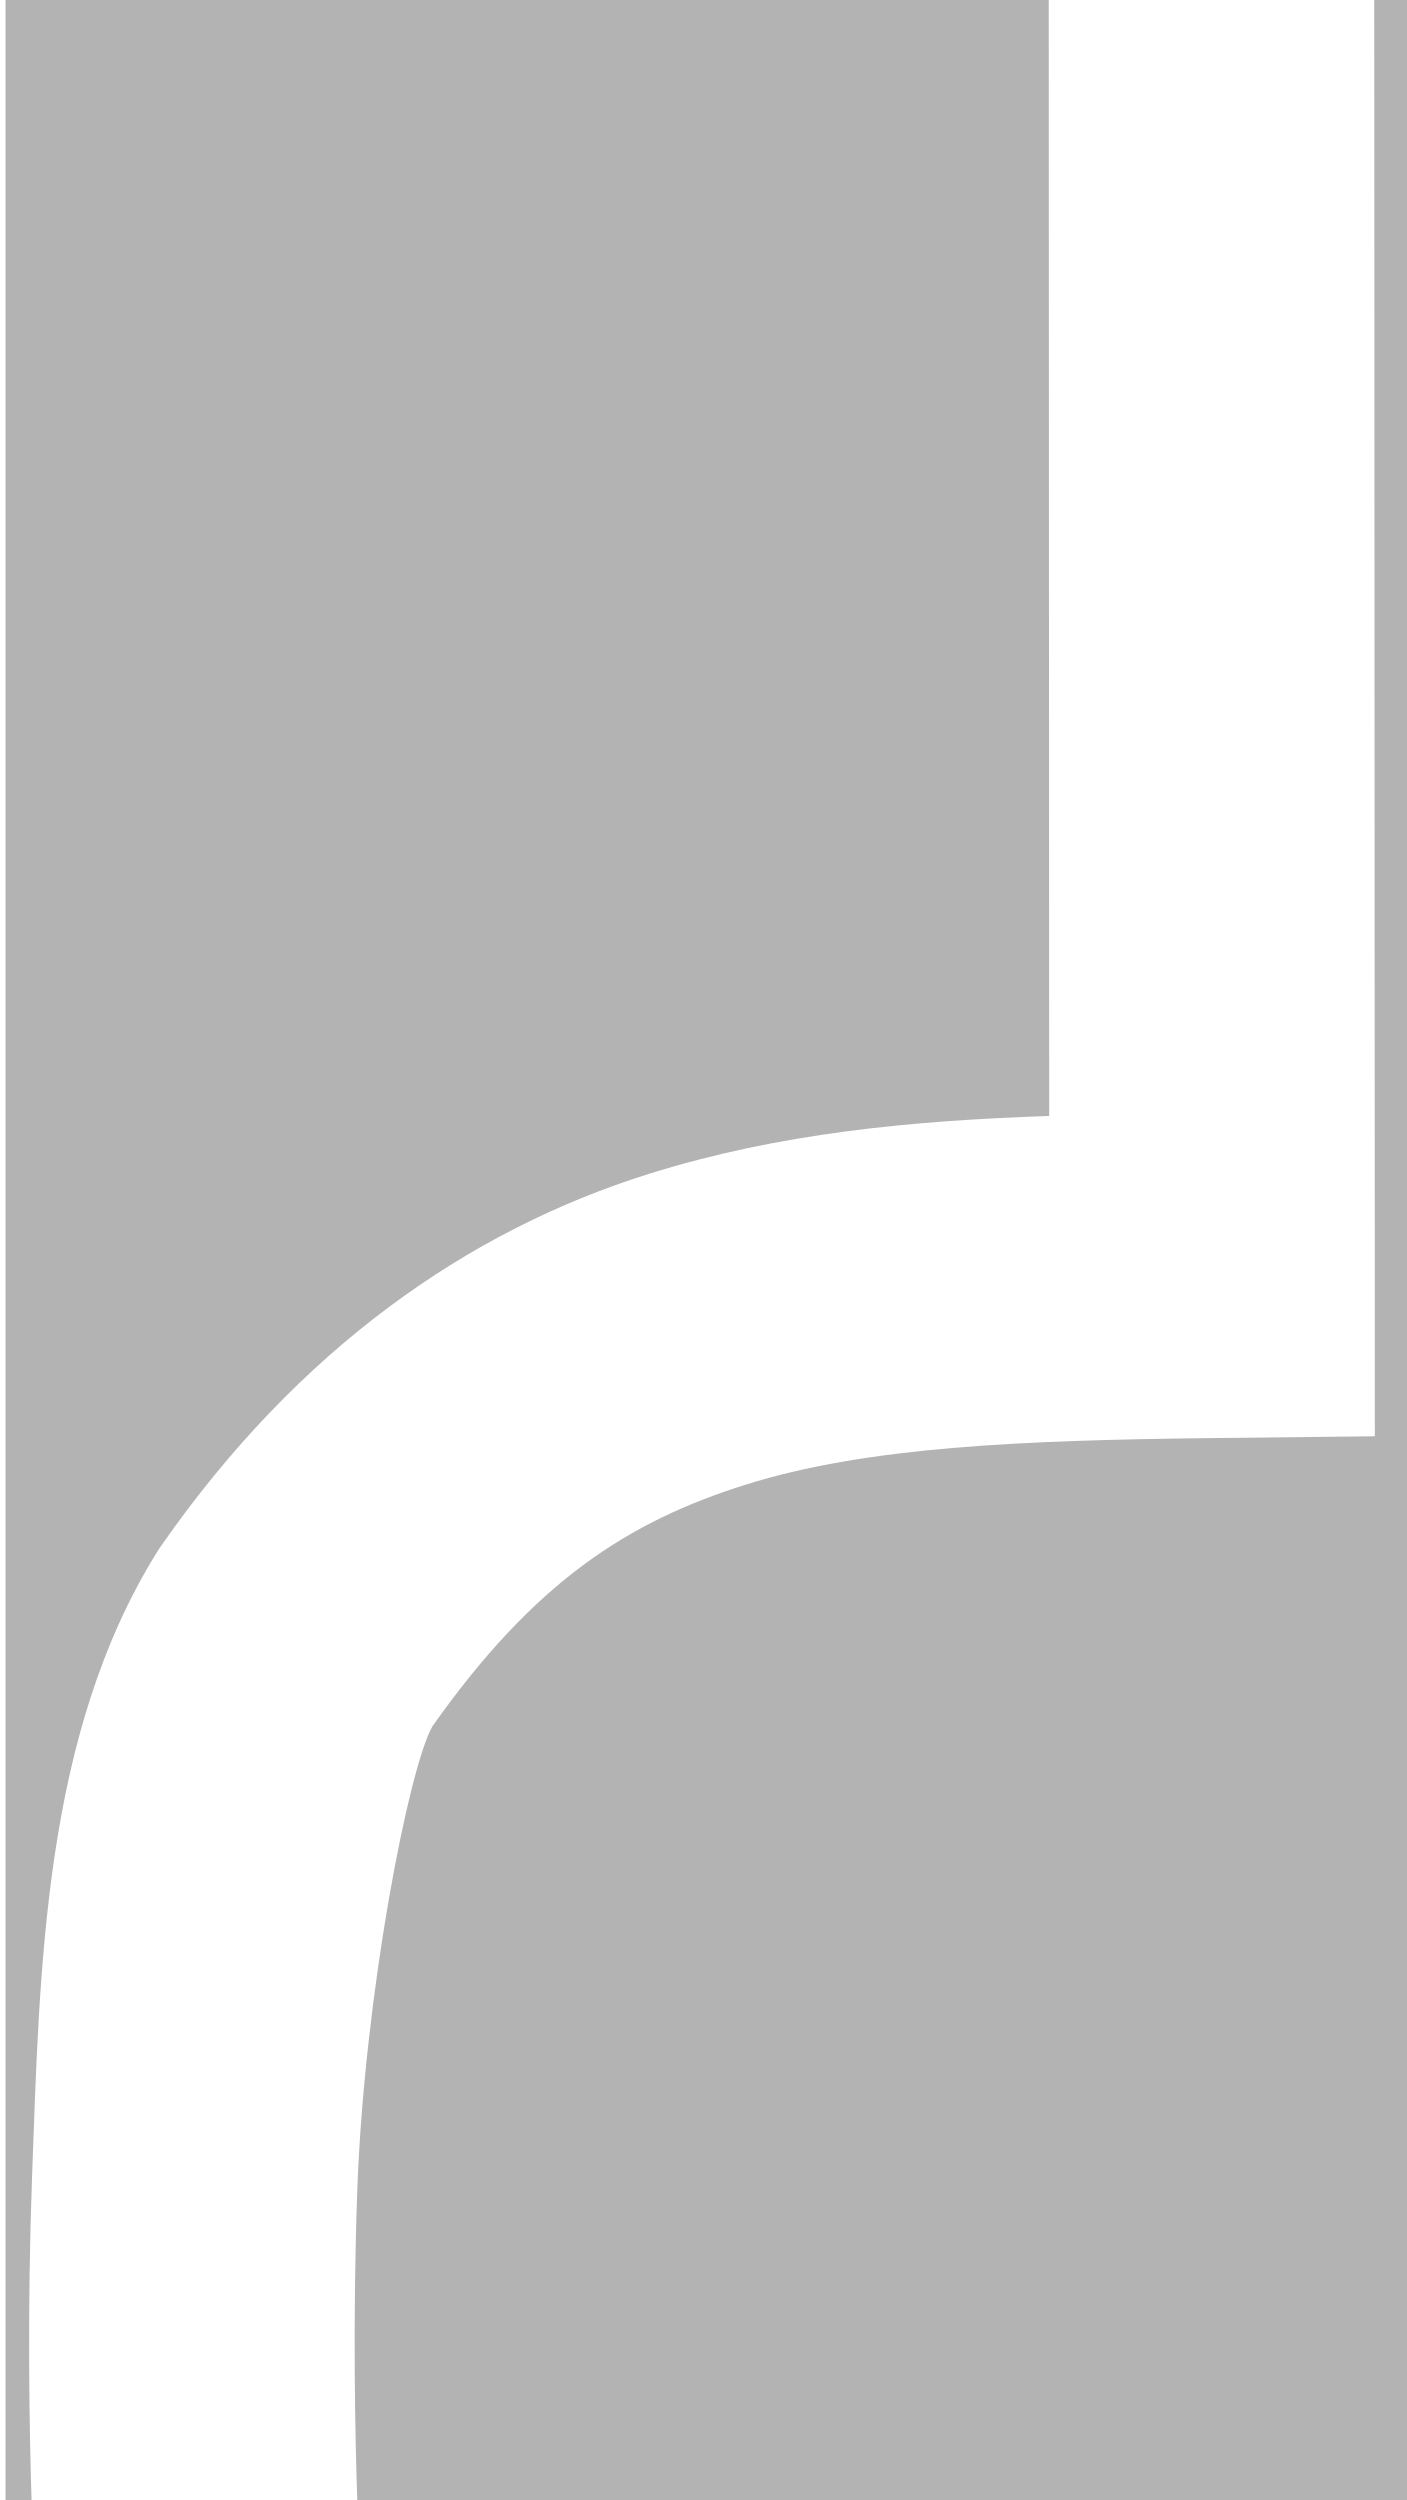
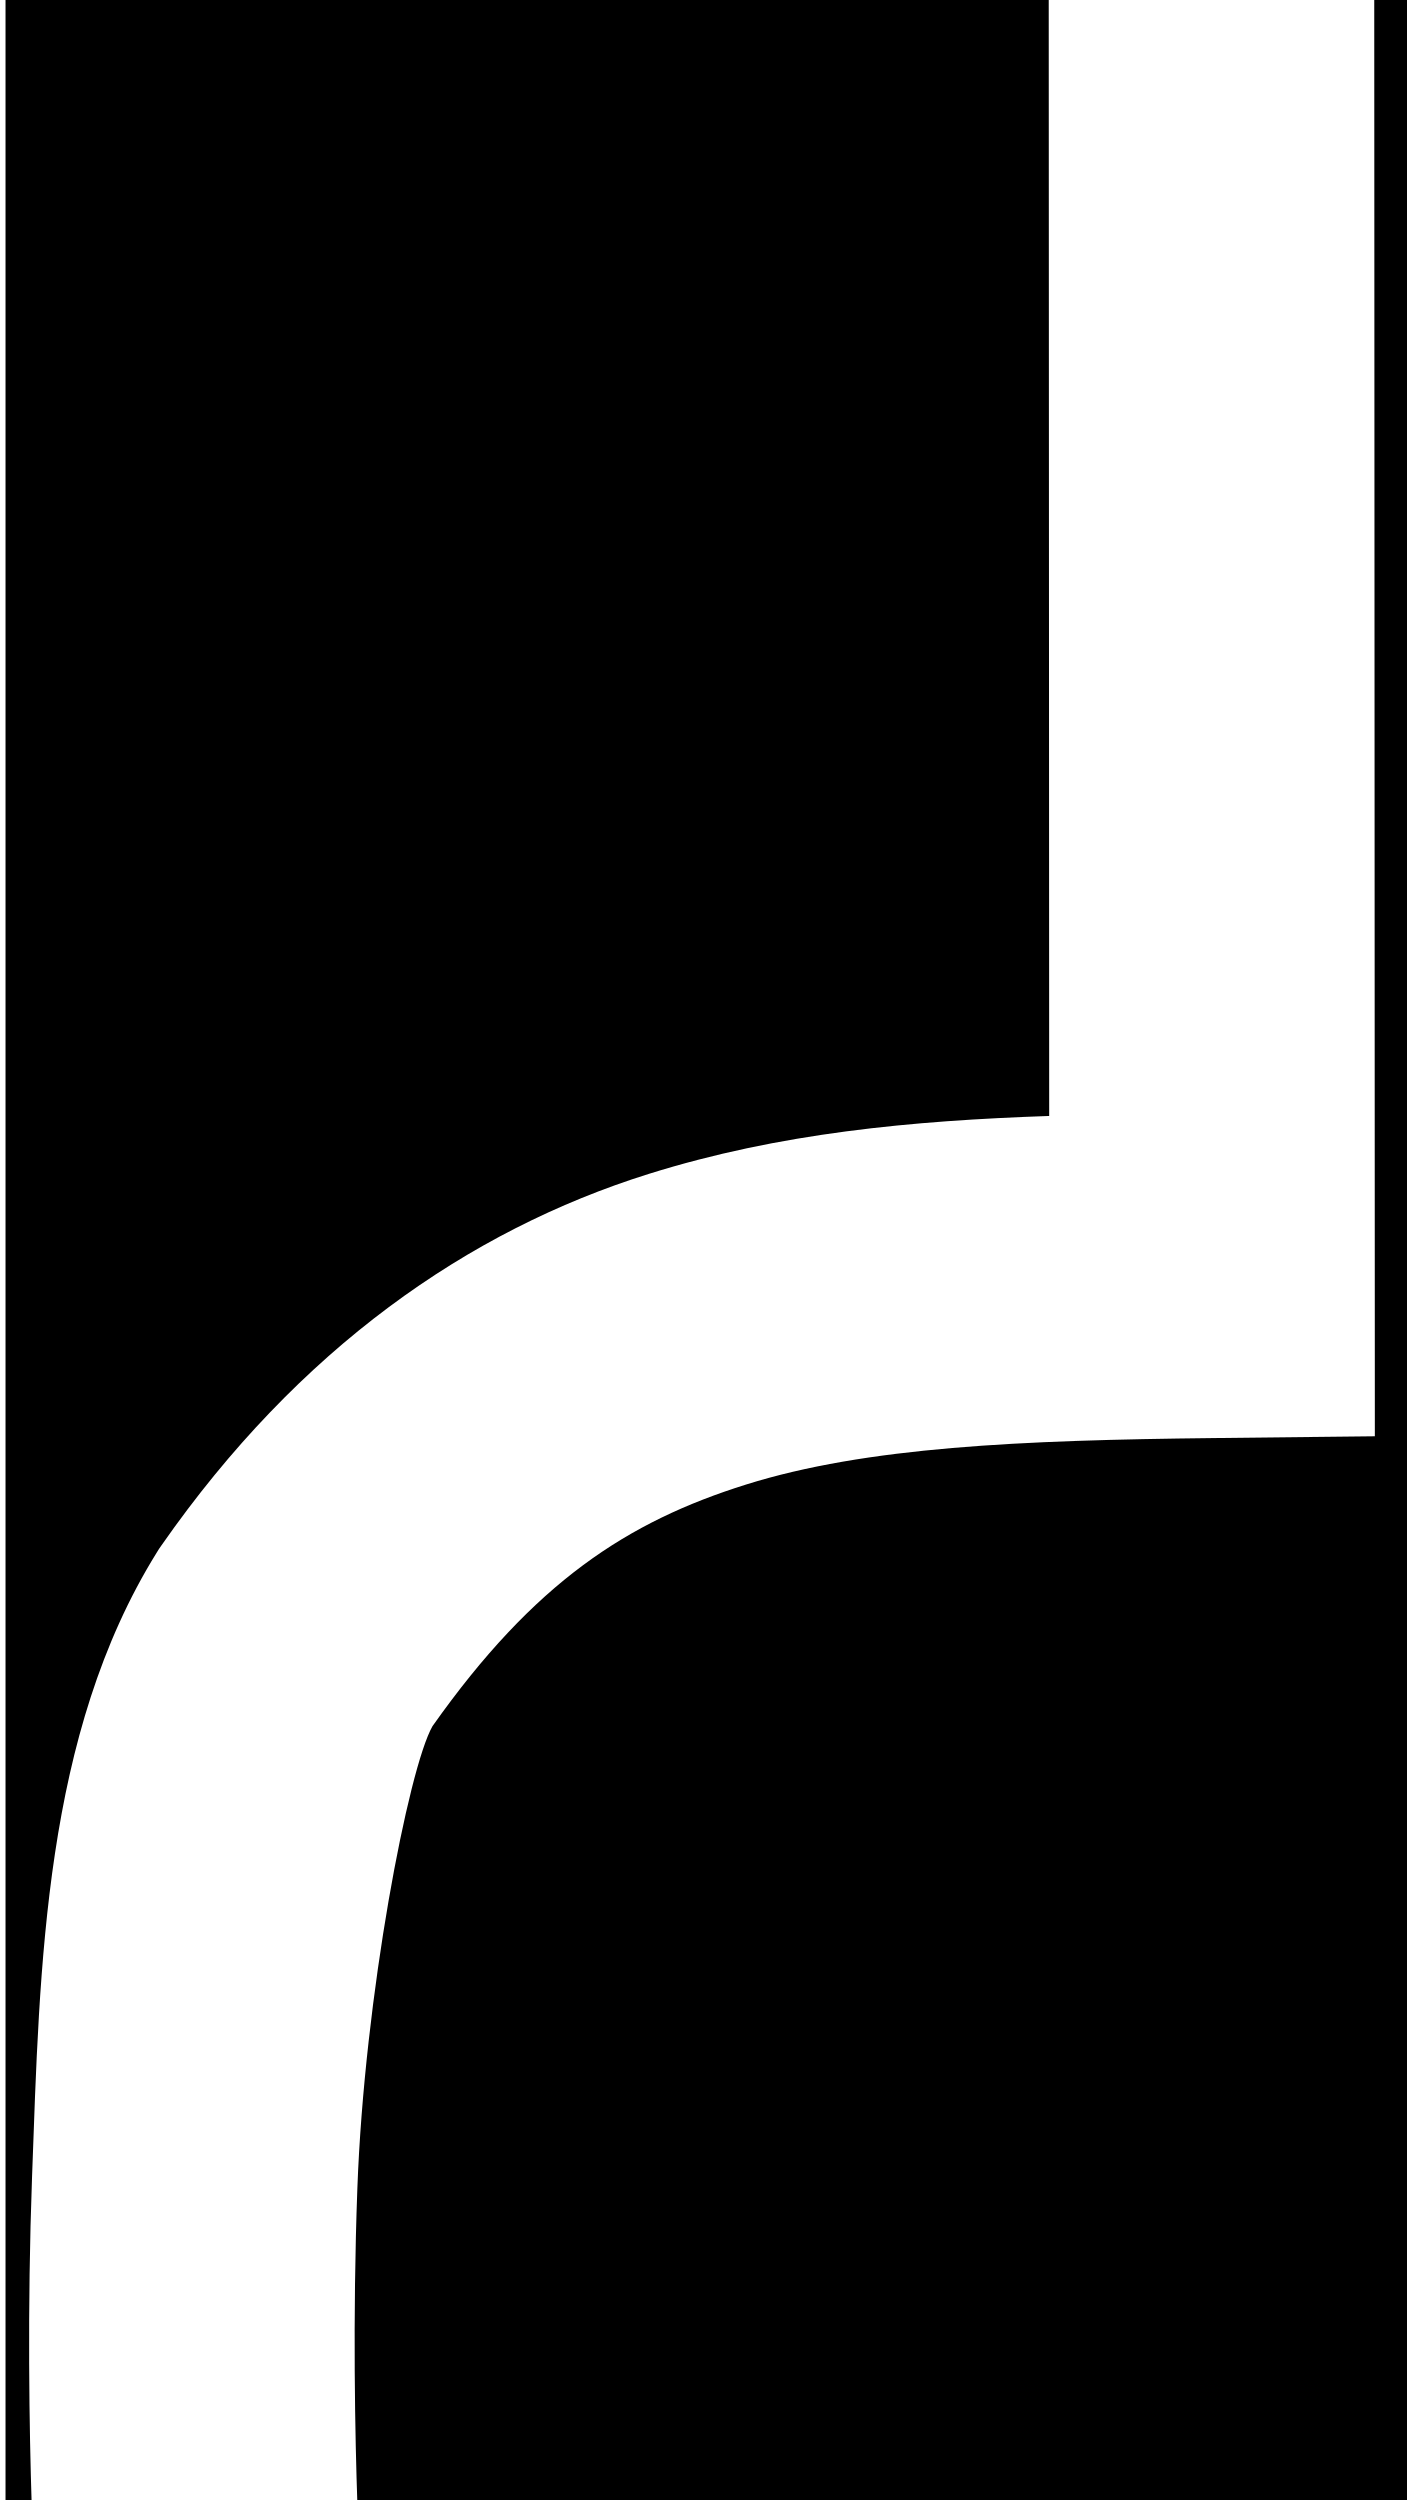
<svg xmlns="http://www.w3.org/2000/svg" width="1080" height="1920" viewBox="0 0 285.75 508" version="1.1" id="svg16">
  <defs id="defs10">
    </defs>
  <g id="layer4" style="display:none">
    <path style="fill:#999999;stroke-width:1" d="M 0,0 V 1920 H 1080 V 0 H 666 V 527.238 A 450,450 0 0 1 994,959.854 450,450 0 0 1 544,1409.853 450,450 0 0 1 94,959.854 450,450 0 0 1 416,529.551 V 0 Z" transform="scale(0.2645833)" id="rect84" />
  </g>
  <g id="layer6" style="display:none">
    <path style="display:inline;fill:#000000;stroke-width:0.265" d="M 117.475,-0.039 V 3.87765e-5 h -7.408 V 140.11 A 119.062,119.062 0 0 0 24.871,253.961 119.062,119.062 0 0 0 143.933,373.024 119.062,119.062 0 0 0 262.996,253.961 119.062,119.062 0 0 0 176.213,139.498 V -1.2235026e-6 h -5.821 V -0.039 Z" id="rect131-1" />
  </g>
  <g id="layer1" transform="translate(0,211)" style="display:none">
    <path style="fill:#999999;stroke-width:0.265" d="M 0,-211 V 297 H 285.75 V -211 H 170.403 V -72.973 A 119.062,119.062 0 0 1 263.007,43 119.062,119.062 0 0 1 143.944,162.062 119.062,119.062 0 0 1 24.882,43 119.062,119.062 0 0 1 117.486,-72.934 V -211 Z" id="rect131" />
  </g>
  <g id="layer7" style="display:none">
    <path style="fill:#4d4d4d;stroke-width:1" d="M 2.643,0 V 1920 H 25.5 V 0 Z M 275.5,0 v 1920 h 807.143 V 0 Z" transform="scale(0.2645833)" id="rect32" />
  </g>
  <g id="layer9" style="display:none">
    <path style="fill:#000000;stroke-width:1" d="M 0,0 V 1920 H 415 V 0 Z m 665,0 v 1920 h 415 V 0 Z" transform="scale(0.2645833)" id="rect70" />
  </g>
  <g id="layer20" style="display:none">
    <path style="fill:#000000;stroke-width:1" d="m 0,0 v 1920 h 415 v -50 L 25.479,49.988 25.5,0 Z M 275.5,0 V 49.988 L 665,1870 v 50 h 415 V 0 Z" transform="scale(0.2645833)" id="rect76" />
  </g>
  <g id="layer22" style="display:none">
    <path style="opacity:1;fill:#000000;fill-opacity:1;stroke:#6e0000;stroke-width:1;stroke-opacity:1" mask="none" d="m 0,0 v 1920 h 416 v -50 L 806.5,50 V 0 Z M 1056.5,0 V 50 L 666,1870 v 50 h 414 V 0 Z" transform="scale(0.2645833)" id="rect100" />
  </g>
  <g id="layer11" style="display:none">
    <path style="fill:#000000;stroke-width:1" d="M 0,0 V 1920 H 804.5 V 0 Z M 1054.5,0 V 1920 H 1080 V 0 Z" transform="scale(0.2645833)" id="rect107" />
  </g>
  <g id="layer13" style="display:none">
    <path style="fill:#000000;stroke-width:1" d="m 0,0 v 1920 h 25.5 v -49.9 L 416,50 V 0 Z M 666,0 V 50 L 275.5,1870.1 V 1920 H 1080 V 0 Z" transform="scale(0.2645833)" id="rect144" />
  </g>
  <g id="layer15" style="display:none">
    <path style="fill:#000000;stroke-width:1" d="m 0,0 v 1920 h 25.5 v -49.9 L 806.5,49.6 V 0 Z M 1054.5,0 V 49.6 L 275.5,1870.1 V 1920 H 1080 V 0 Z" transform="scale(0.2645833)" id="rect173" />
  </g>
  <g id="layer16" style="display:none">
    <path style="display:inline;fill:#000000;stroke-width:0.265" d="m 285.75,0 v 508 h -6.747 V 494.797 L 175.683,13.229 V 0 Z M 109.537,0 V 13.229 L 212.857,494.797 V 508 H 0 V 0 Z" id="rect144-7" />
  </g>
  <g id="layer18" style="display:none">
    <path style="display:inline;fill:#000000;stroke-width:0.265" d="m 285.75,0 v 508 h -6.747 V 494.797 L 72.364,13.123 V 0 Z M 6.747,0 V 13.123 L 212.857,494.797 V 508 H -5e-7 V 0 Z" id="rect173-6" />
  </g>
-   <g id="layer8">
-     <path style="opacity:1;fill:#b3b3b3;fill-opacity:1;stroke:#000000;stroke-width:0;stroke-miterlimit:4;stroke-dasharray:none;stroke-opacity:1" d="M 1.122,-0.133 V 508.748 h 5.312 C 5.968,494.185 5.518,469.455 6.514,442.283 8.091,399.243 8.92,352.432 31.852,315.476 l 0.469,-0.754 0.507,-0.729 c 27.833,-39.9 62.271,-63.947 99.004,-75.457 26.523,-8.311 53.438,-10.816 81.363,-11.773 l -0.094,-226.896 z m 278.125,0 0.121,291.984 -32.718,0.363 c -39.315,0.436 -70.633,1.794 -95.039,9.441 -24.092,7.549 -43.026,19.804 -63.727,49.1 -4.886,8.558 -13.835,54.816 -15.269,93.949 -0.979,26.709 -0.446,51.032 0.004,64.044 H 286.246 V -0.133 Z" id="rect995" />
+   <g id="layer8" style="display:inline">
+     <path style="opacity:1;fill:#000000;fill-opacity:1;stroke:#000000;stroke-width:0;stroke-miterlimit:4;stroke-dasharray:none;stroke-opacity:1" d="M 1.122,-0.133 V 508.748 h 5.312 C 5.968,494.185 5.518,469.455 6.514,442.283 8.091,399.243 8.92,352.432 31.852,315.476 l 0.469,-0.754 0.507,-0.729 c 27.833,-39.9 62.271,-63.947 99.004,-75.457 26.523,-8.311 53.438,-10.816 81.363,-11.773 l -0.094,-226.896 z m 278.125,0 0.121,291.984 -32.718,0.363 c -39.315,0.436 -70.633,1.794 -95.039,9.441 -24.092,7.549 -43.026,19.804 -63.727,49.1 -4.886,8.558 -13.835,54.816 -15.269,93.949 -0.979,26.709 -0.446,51.032 0.004,64.044 H 286.246 V -0.133 Z" id="rect995" />
  </g>
-   <g id="layer2" />
+   <g id="layer2" style="display:none">
+     <path style="opacity:1;fill:#000000;fill-opacity:1;stroke:#000000;stroke-width:0;stroke-miterlimit:4;stroke-dasharray:none;stroke-opacity:1" d="m 285.752,0 v 508.881 h -5.326 c 0.468,-14.563 0.919,-39.294 -0.079,-66.465 -1.581,-43.04 -2.413,-89.851 -25.403,-126.807 l -0.47,-0.754 -0.509,-0.729 C 226.06,274.226 191.534,250.18 154.706,238.67 128.116,230.359 101.131,227.853 73.134,226.896 L 73.229,0 Z M 6.912,0 6.791,291.984 39.593,292.348 c 39.415,0.436 70.814,1.794 95.283,9.441 24.154,7.549 43.136,19.804 63.891,49.1 4.899,8.558 13.871,54.816 15.309,93.949 0.981,26.709 0.447,51.032 -0.004,64.044 H -0.103 V 0 Z" id="rect995-4" />
+   </g>
  <g id="layer3" style="display:none">
    <rect style="fill:#008000;stroke-width:0.296" id="rect3727-5-9" width="66.146" height="13.229" x="110.067" y="494.764" />
    <rect style="fill:#000080;stroke-width:0.293" id="rect3727-5-3-8" width="65.617" height="13.123" x="213.386" y="494.834" />
    <rect style="fill:#800000;stroke-width:0.296" id="rect3727-5-3-9-6" width="66.146" height="13.229" x="6.747" y="494.797" />
  </g>
  <g id="layer5" style="display:none">
    <rect style="display:inline;fill:#00ff00;stroke-width:0.296" id="rect3727-5-9-4" width="66.146" height="13.229" x="110.067" y="0" />
    <rect style="display:inline;fill:#0000ff;stroke-width:0.293" id="rect3727-5-3-8-0" width="65.617" height="13.123" x="213.386" y="0" />
    <rect style="display:inline;fill:#ff0000;stroke-width:0.296" id="rect3727-5-3-9-6-6" width="66.146" height="13.229" x="6.747" y="-1.1368684e-13" />
  </g>
</svg>
